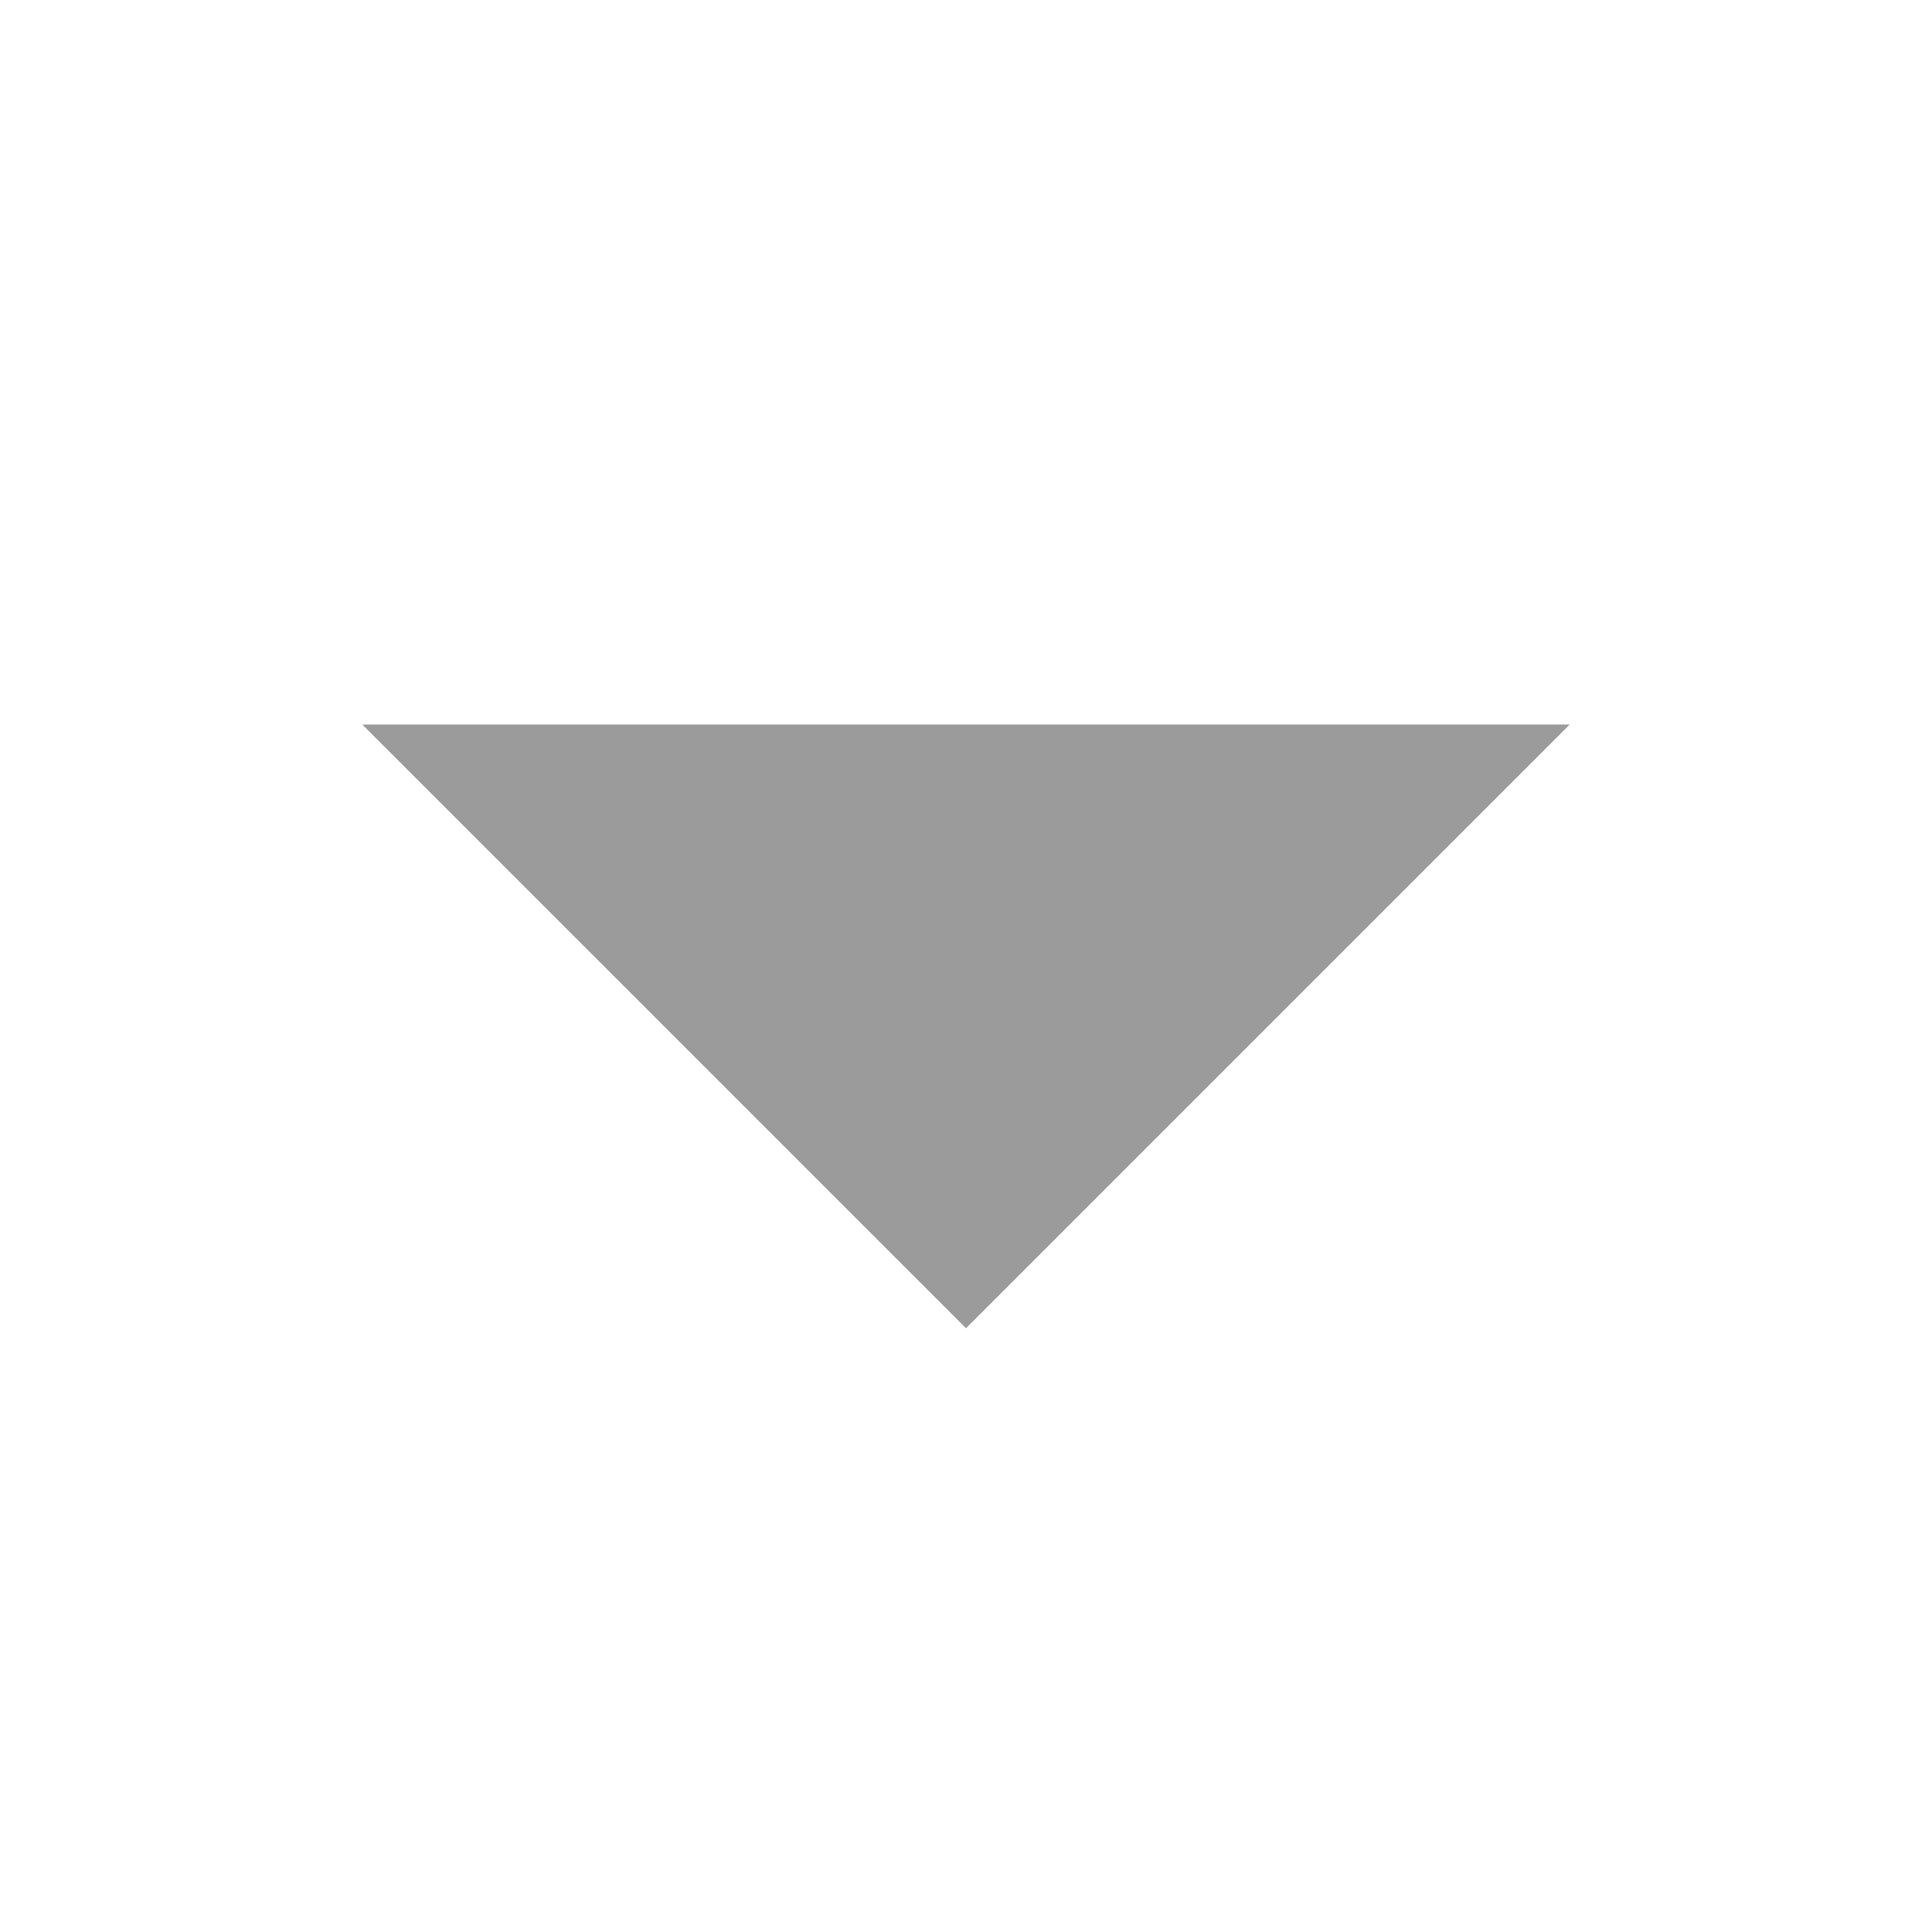
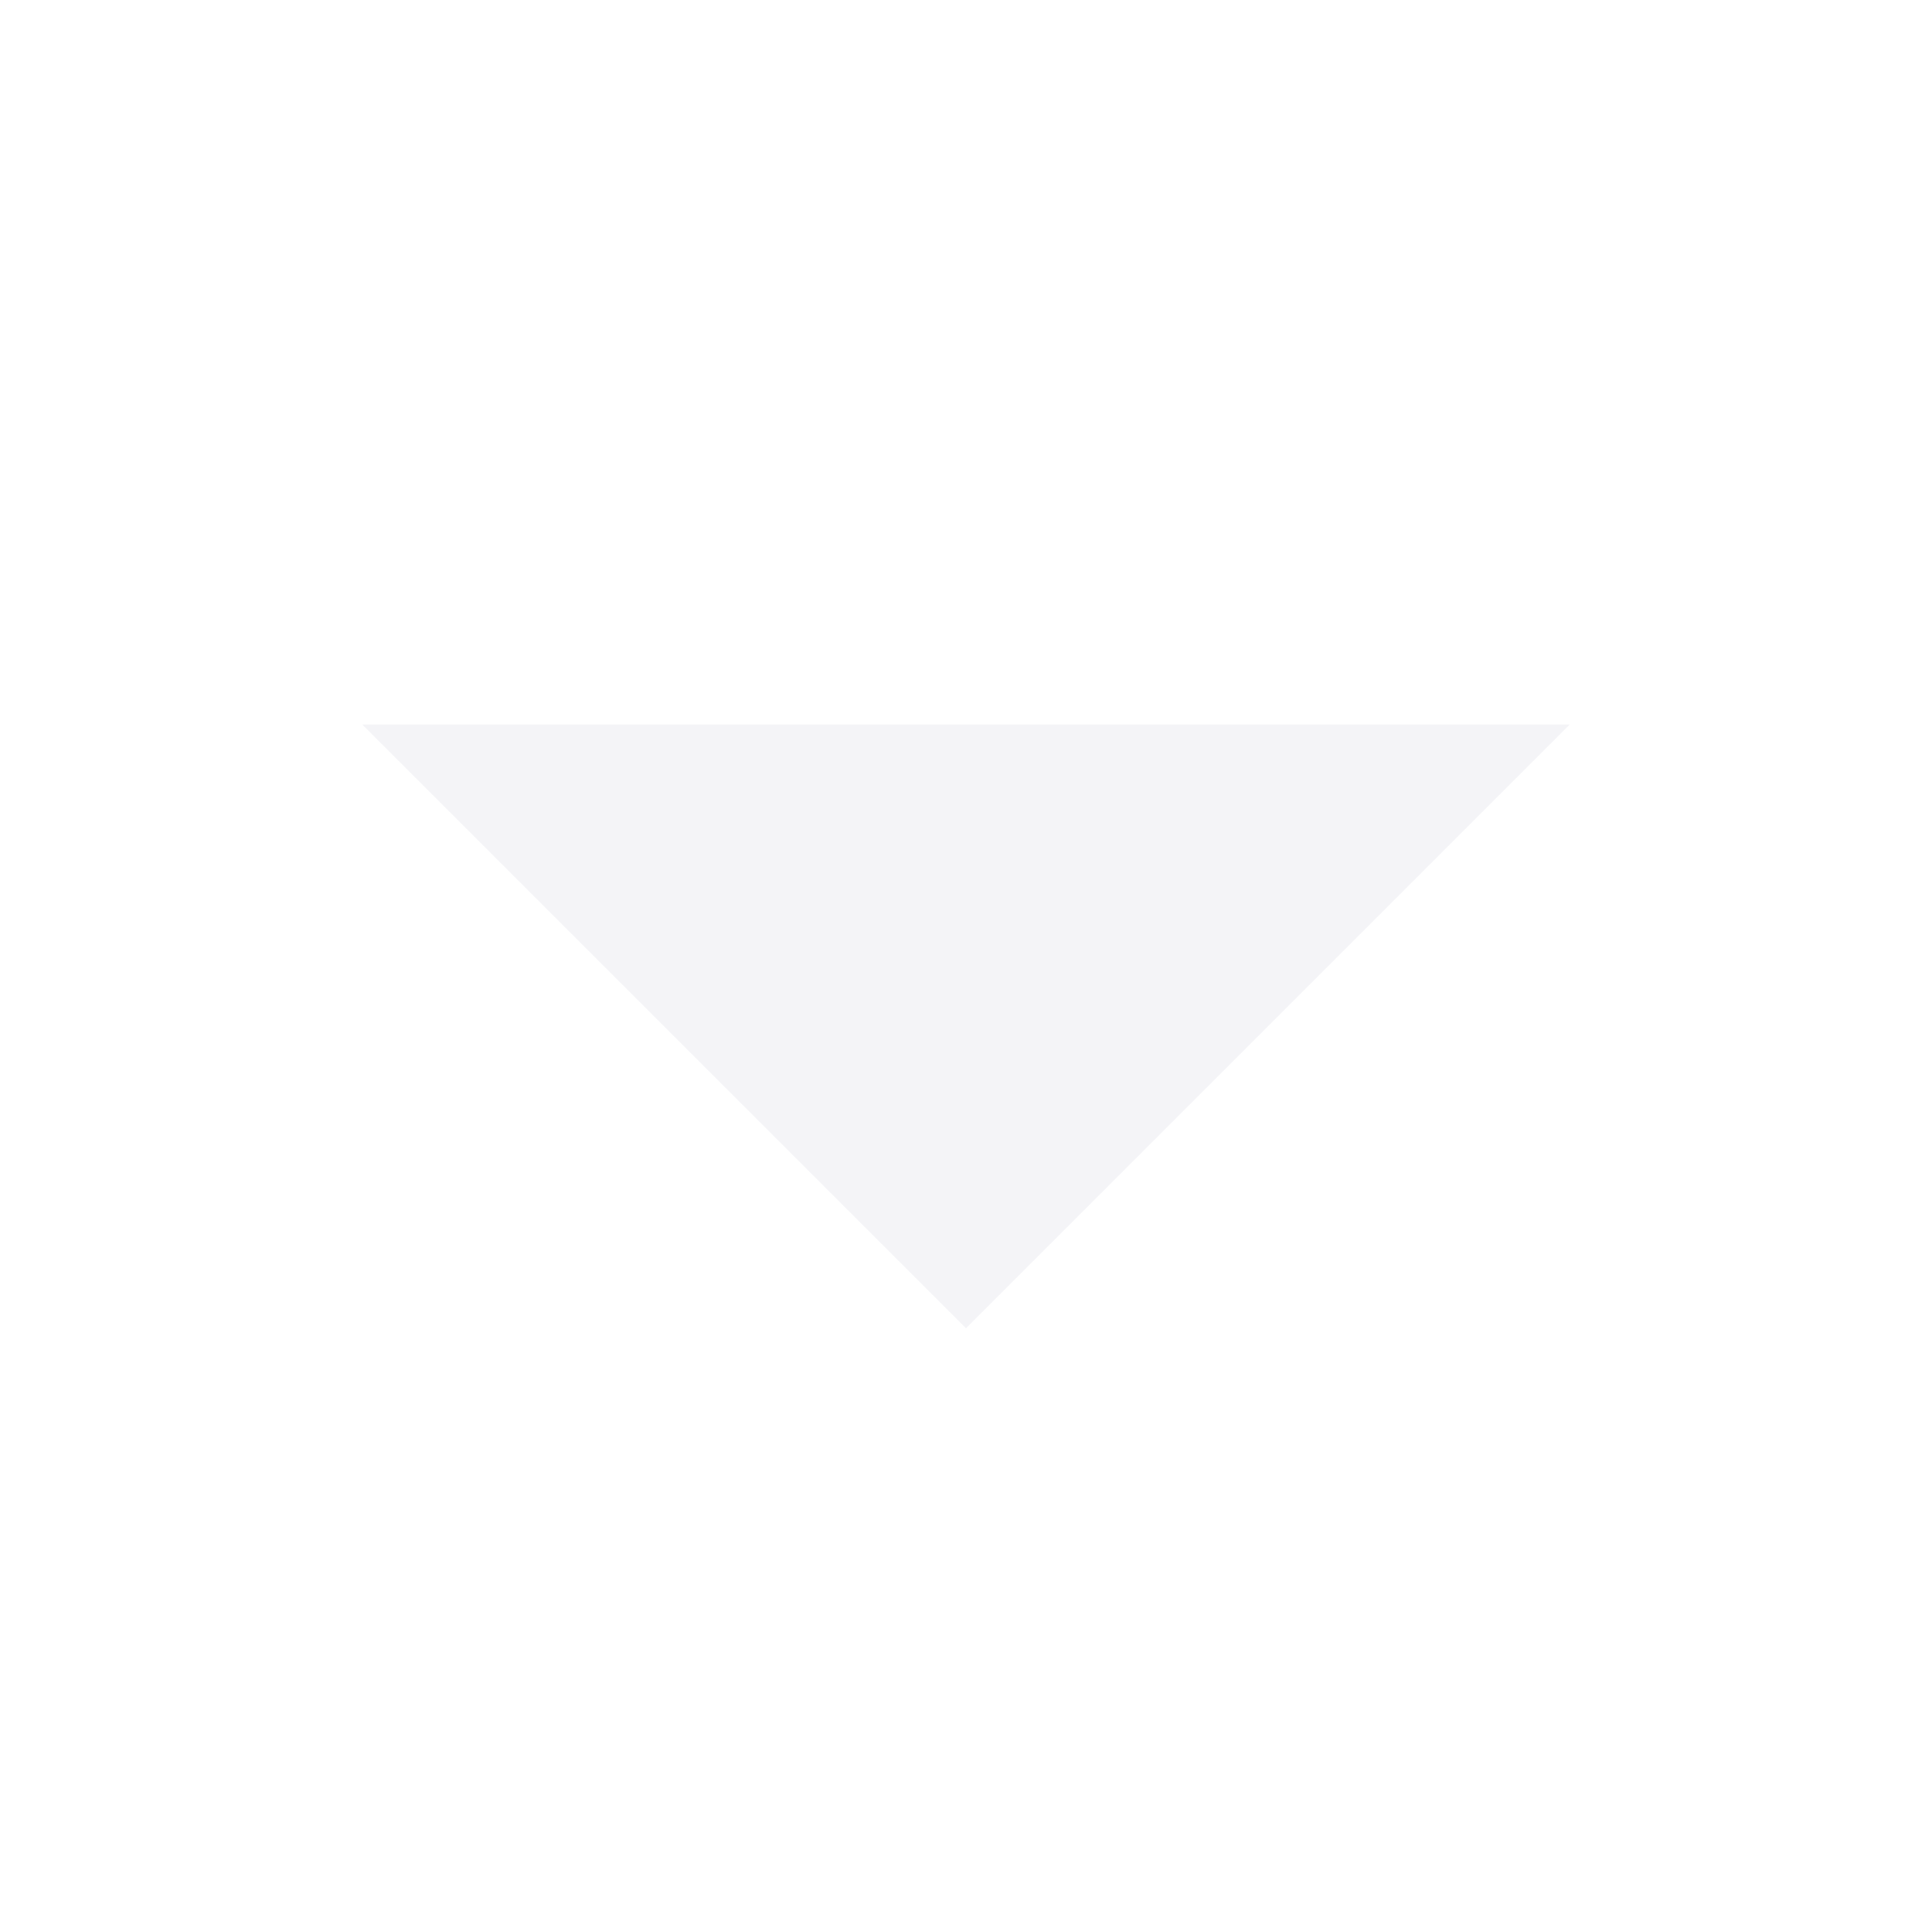
<svg xmlns="http://www.w3.org/2000/svg" width="16" height="16" version="1.1" id="svg4">
  <defs id="defs8" />
-   <path d="M13 6l-5 5-5-5z" fill="#9b9b9b" id="path2" style="fill:#9b9b9b;fill-opacity:1" />
+   <path d="M13 6l-5 5-5-5z" fill="#f4f4f7" id="path2" style="fill:#f4f4f7;fill-opacity:1" />
</svg>
